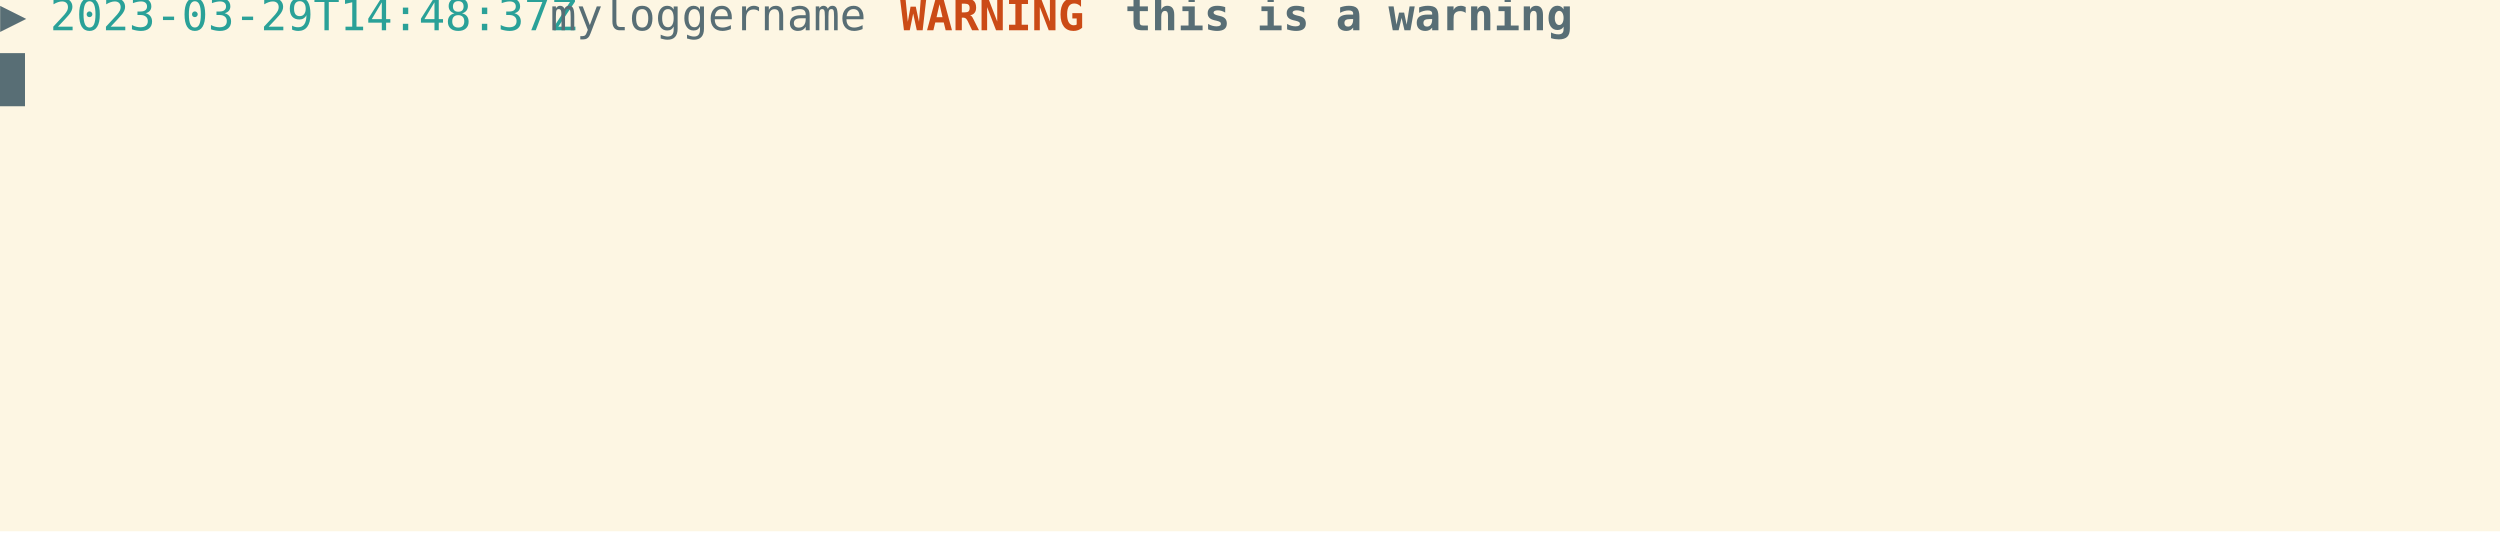
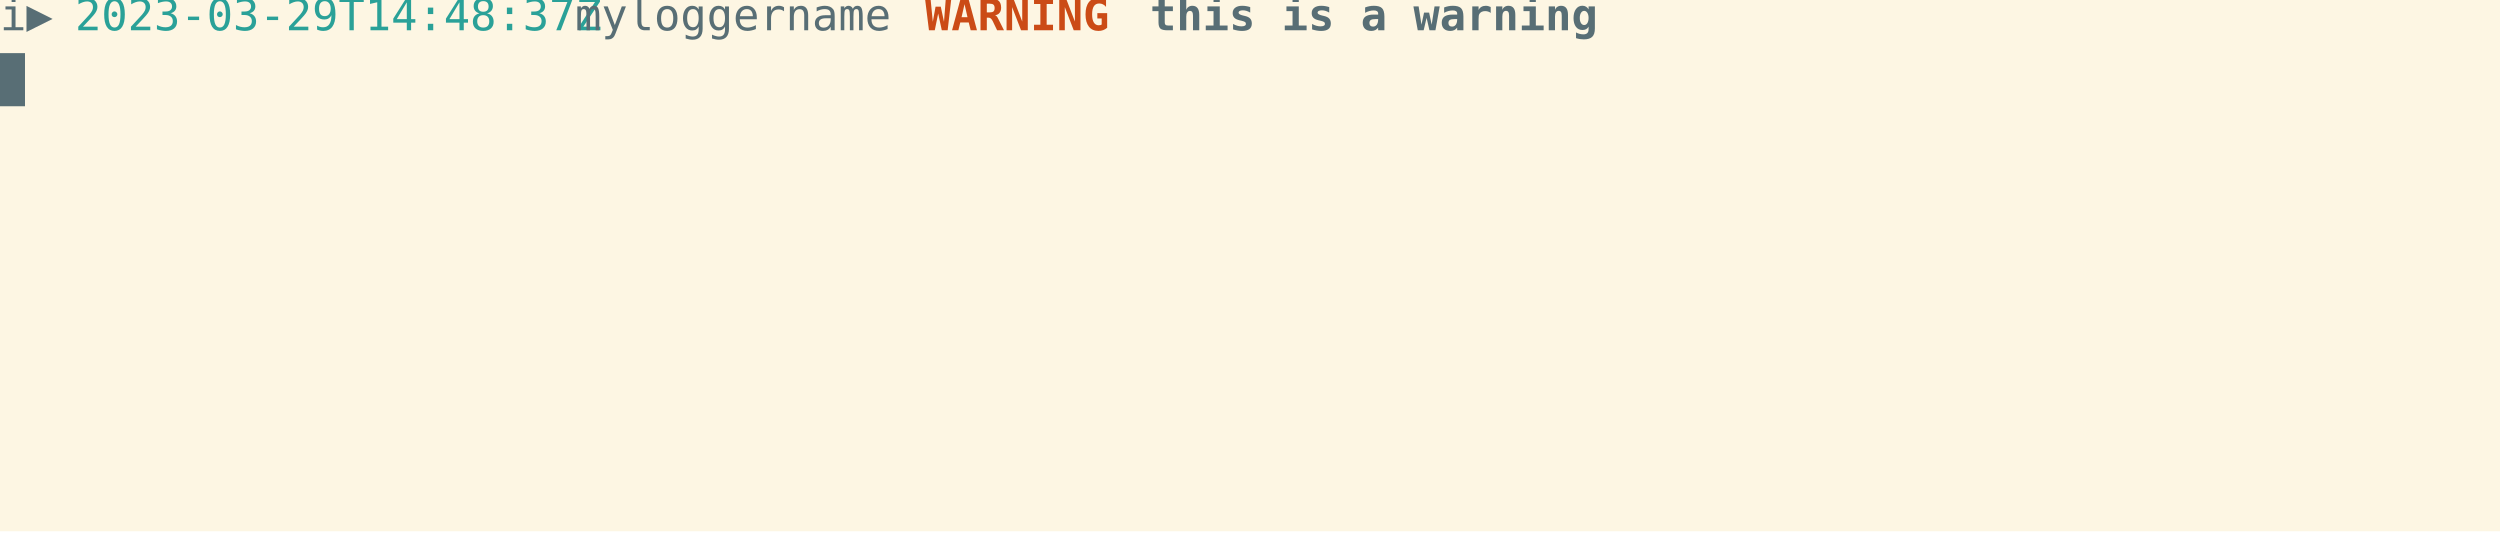
<svg xmlns="http://www.w3.org/2000/svg" xmlns:ns1="https://github.com/nbedos/termtosvg" xmlns:xlink="http://www.w3.org/1999/xlink" id="terminal" baseProfile="full" viewBox="0 0 800 172" width="800" version="1.1">
  <defs>
    <ns1:template_settings>
      <ns1:screen_geometry columns="100" rows="10" />
      <ns1:animation type="css" />
    </ns1:template_settings>
    <style type="text/css" id="generated-style">#screen {
                font-family: 'DejaVu Sans Mono', monospace;
                font-style: normal;
                font-size: 14px;
            }

        text {
            dominant-baseline: text-before-edge;
            white-space: pre;
        }
    </style>
    <style type="text/css" id="user-style">
            /* The colors defined below are the default 16 colors used for rendering text of the terminal. Adjust
               them as needed.
               Solarized light color theme (http://ethanschoonover.com/solarized) */
            .foreground {fill: #586e75;}
            .background {fill: #fdf6e3;}
            .color0 {fill: #fdf6e3;}
            .color1 {fill: #dc322f;}
            .color2 {fill: #859900;}
            .color3 {fill: #b58900;}
            .color4 {fill: #268bd2;}
            .color5 {fill: #6c71c4;}
            .color6 {fill: #2aa198;}
            .color7 {fill: #586e75;}
            .color8 {fill: #839496;}
            .color9 {fill: #cb4b16;}
            .color10 {fill: #eee8d5;}
            .color11 {fill: #93a1a1;}
            .color12 {fill: #657b83;}
            .color13 {fill: #073642;}
            .color14 {fill: #d33682;}
            .color15 {fill: #002b36;}
        </style>
  </defs>
  <svg id="screen" width="800" height="170" viewBox="0 0 800 170" preserveAspectRatio="xMidYMin slice">
    <rect class="background" height="100%" width="100%" x="0" y="0" />
    <defs>
      <g id="g1">
-         <text x="0" textLength="16" class="foreground">▶ </text>
-         <text x="16" textLength="160" class="color6">2023-03-29T14:48:37Z</text>
-         <text x="176" textLength="112" class="foreground"> myloggername </text>
-         <text x="288" textLength="64" font-weight="bold" class="color9">WARNING </text>
-         <text x="352" textLength="8" class="foreground"> </text>
-         <text x="360" textLength="136" font-weight="bold" class="foreground">this is a warning</text>
+         <text x="0" textLength="24" class="foreground">i▶ </text>
+         <text x="24" textLength="160" class="color6">2023-03-29T14:48:37Z</text>
+         <text x="184" textLength="112" class="foreground"> myloggername </text>
+         <text x="296" textLength="64" font-weight="bold" class="color9">WARNING </text>
+         <text x="360" textLength="8" class="foreground"> </text>
+         <text x="368" textLength="136" font-weight="bold" class="foreground">this is a warning</text>
      </g>
      <g id="g2">
        <text x="0" textLength="8" class="background"> </text>
      </g>
    </defs>
    <g>
      <use xlink:href="#g1" y="0" />
      <rect x="0" y="17" width="8" height="17" class="foreground" />
      <use xlink:href="#g2" y="17" />
    </g>
  </svg>
</svg>
